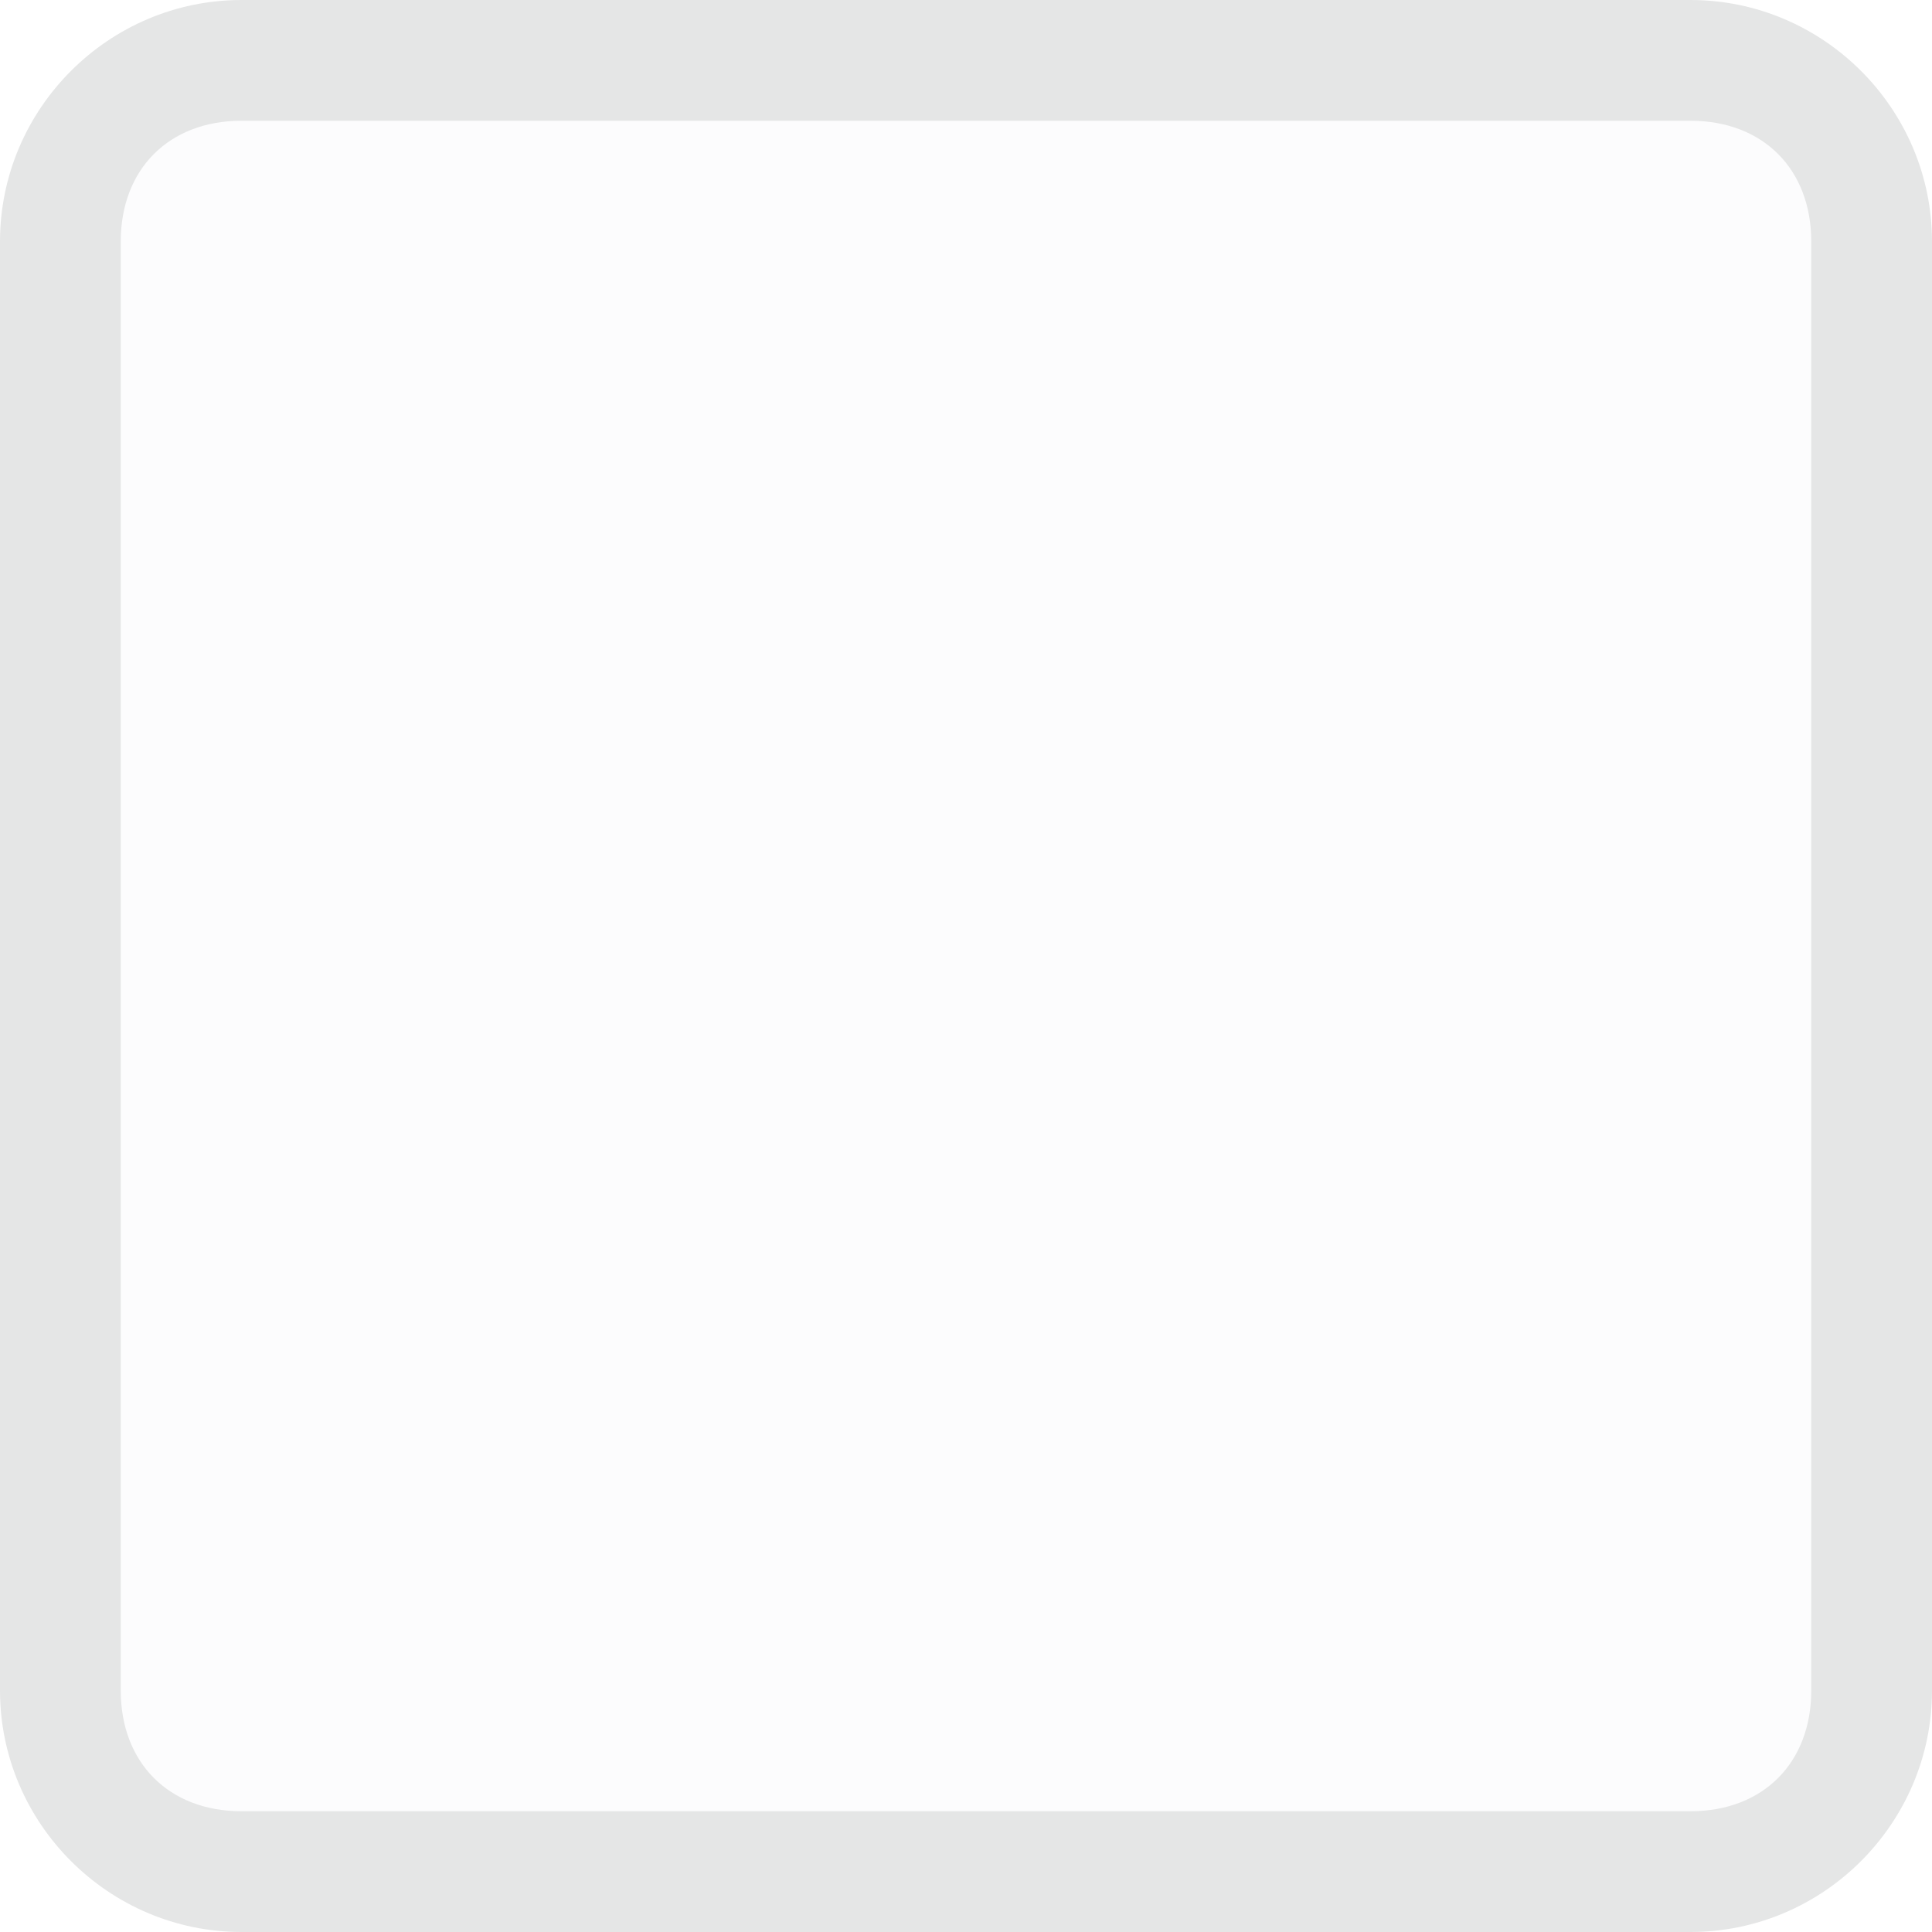
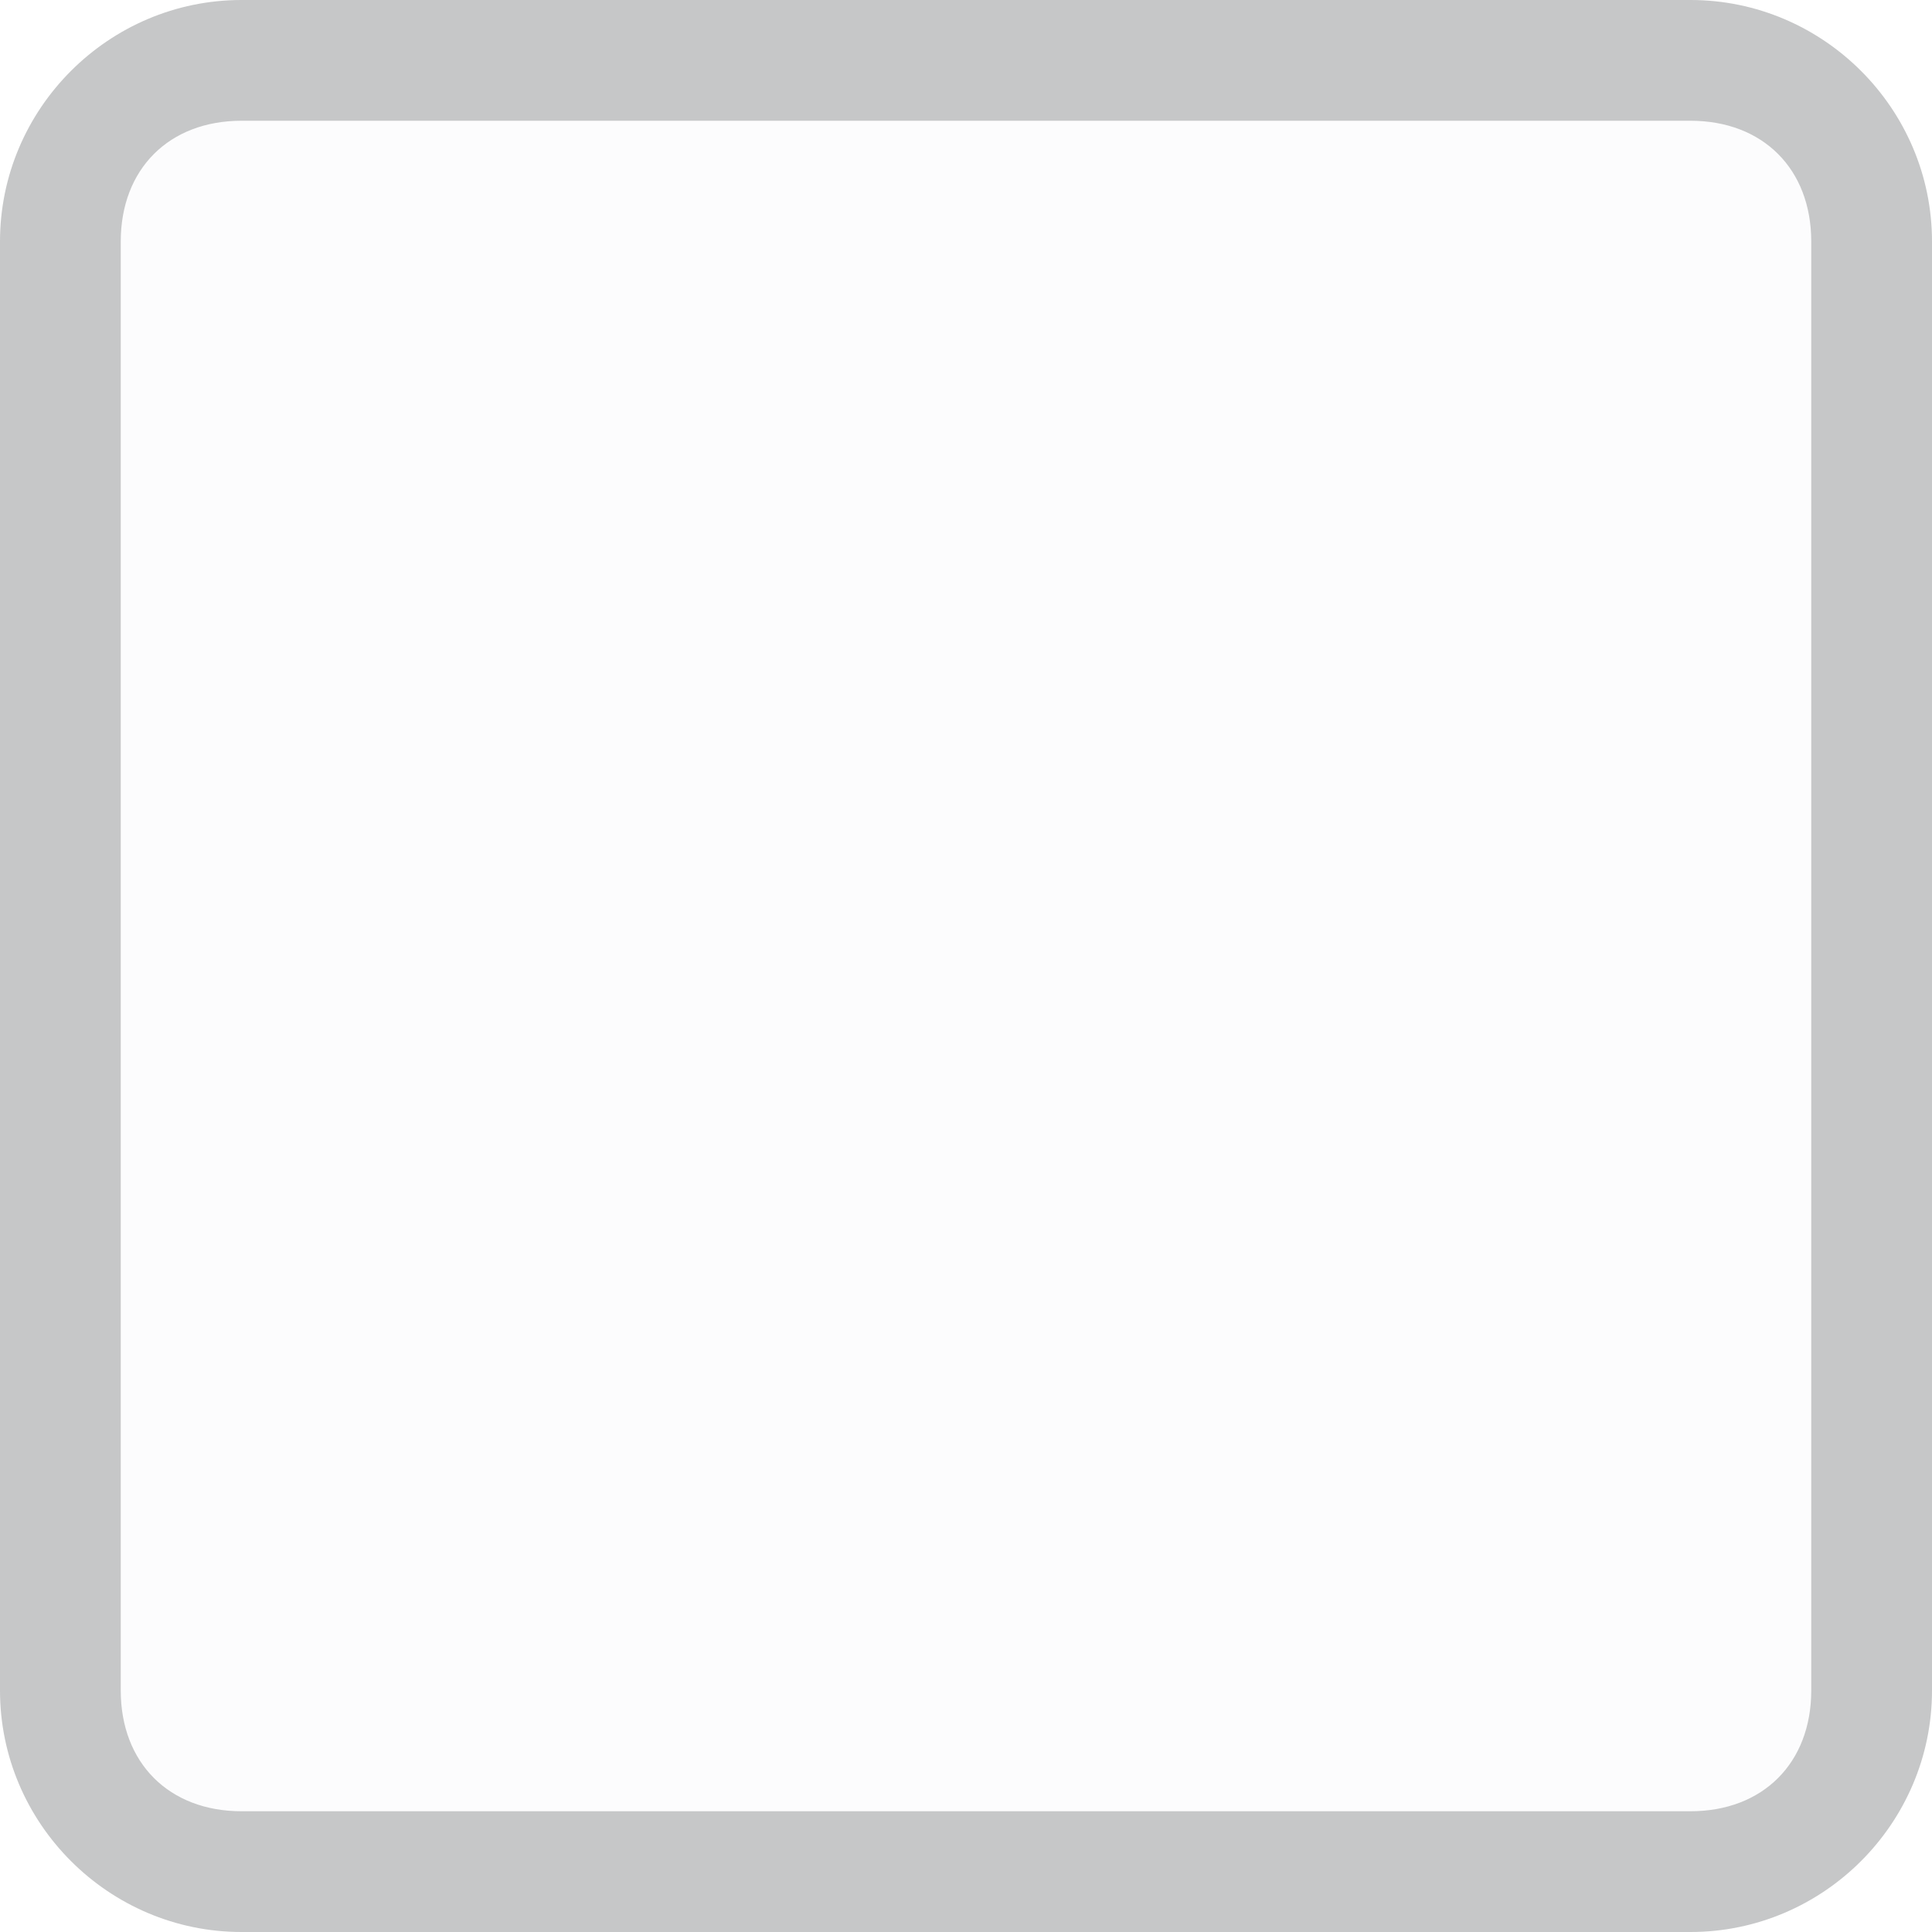
<svg xmlns="http://www.w3.org/2000/svg" id="Layer_2" viewBox="-8 8 16 16">
-   <style>.st0{fill:#fcfcfd}.st1{fill:#e5e6e6}</style>
+   <style>.st0{fill:#fcfcfd}.st1{fill:#c6c7c8}</style>
  <path class="st0" d="M-6 23.5c-.8 0-1.5-.7-1.5-1.5V10c0-.8.7-1.5 1.5-1.5H6c.8 0 1.5.7 1.5 1.5v12c0 .8-.7 1.5-1.5 1.5H-6z" />
  <path class="st1" d="M6 9c.6 0 1 .4 1 1v12c0 .6-.4 1-1 1H-6c-.6 0-1-.4-1-1V10c0-.6.4-1 1-1H6m0-1H-6c-1.1 0-2 .9-2 2v12c0 1.1.9 2 2 2H6c1.1 0 2-.9 2-2V10c0-1.1-.9-2-2-2z" />
</svg>
